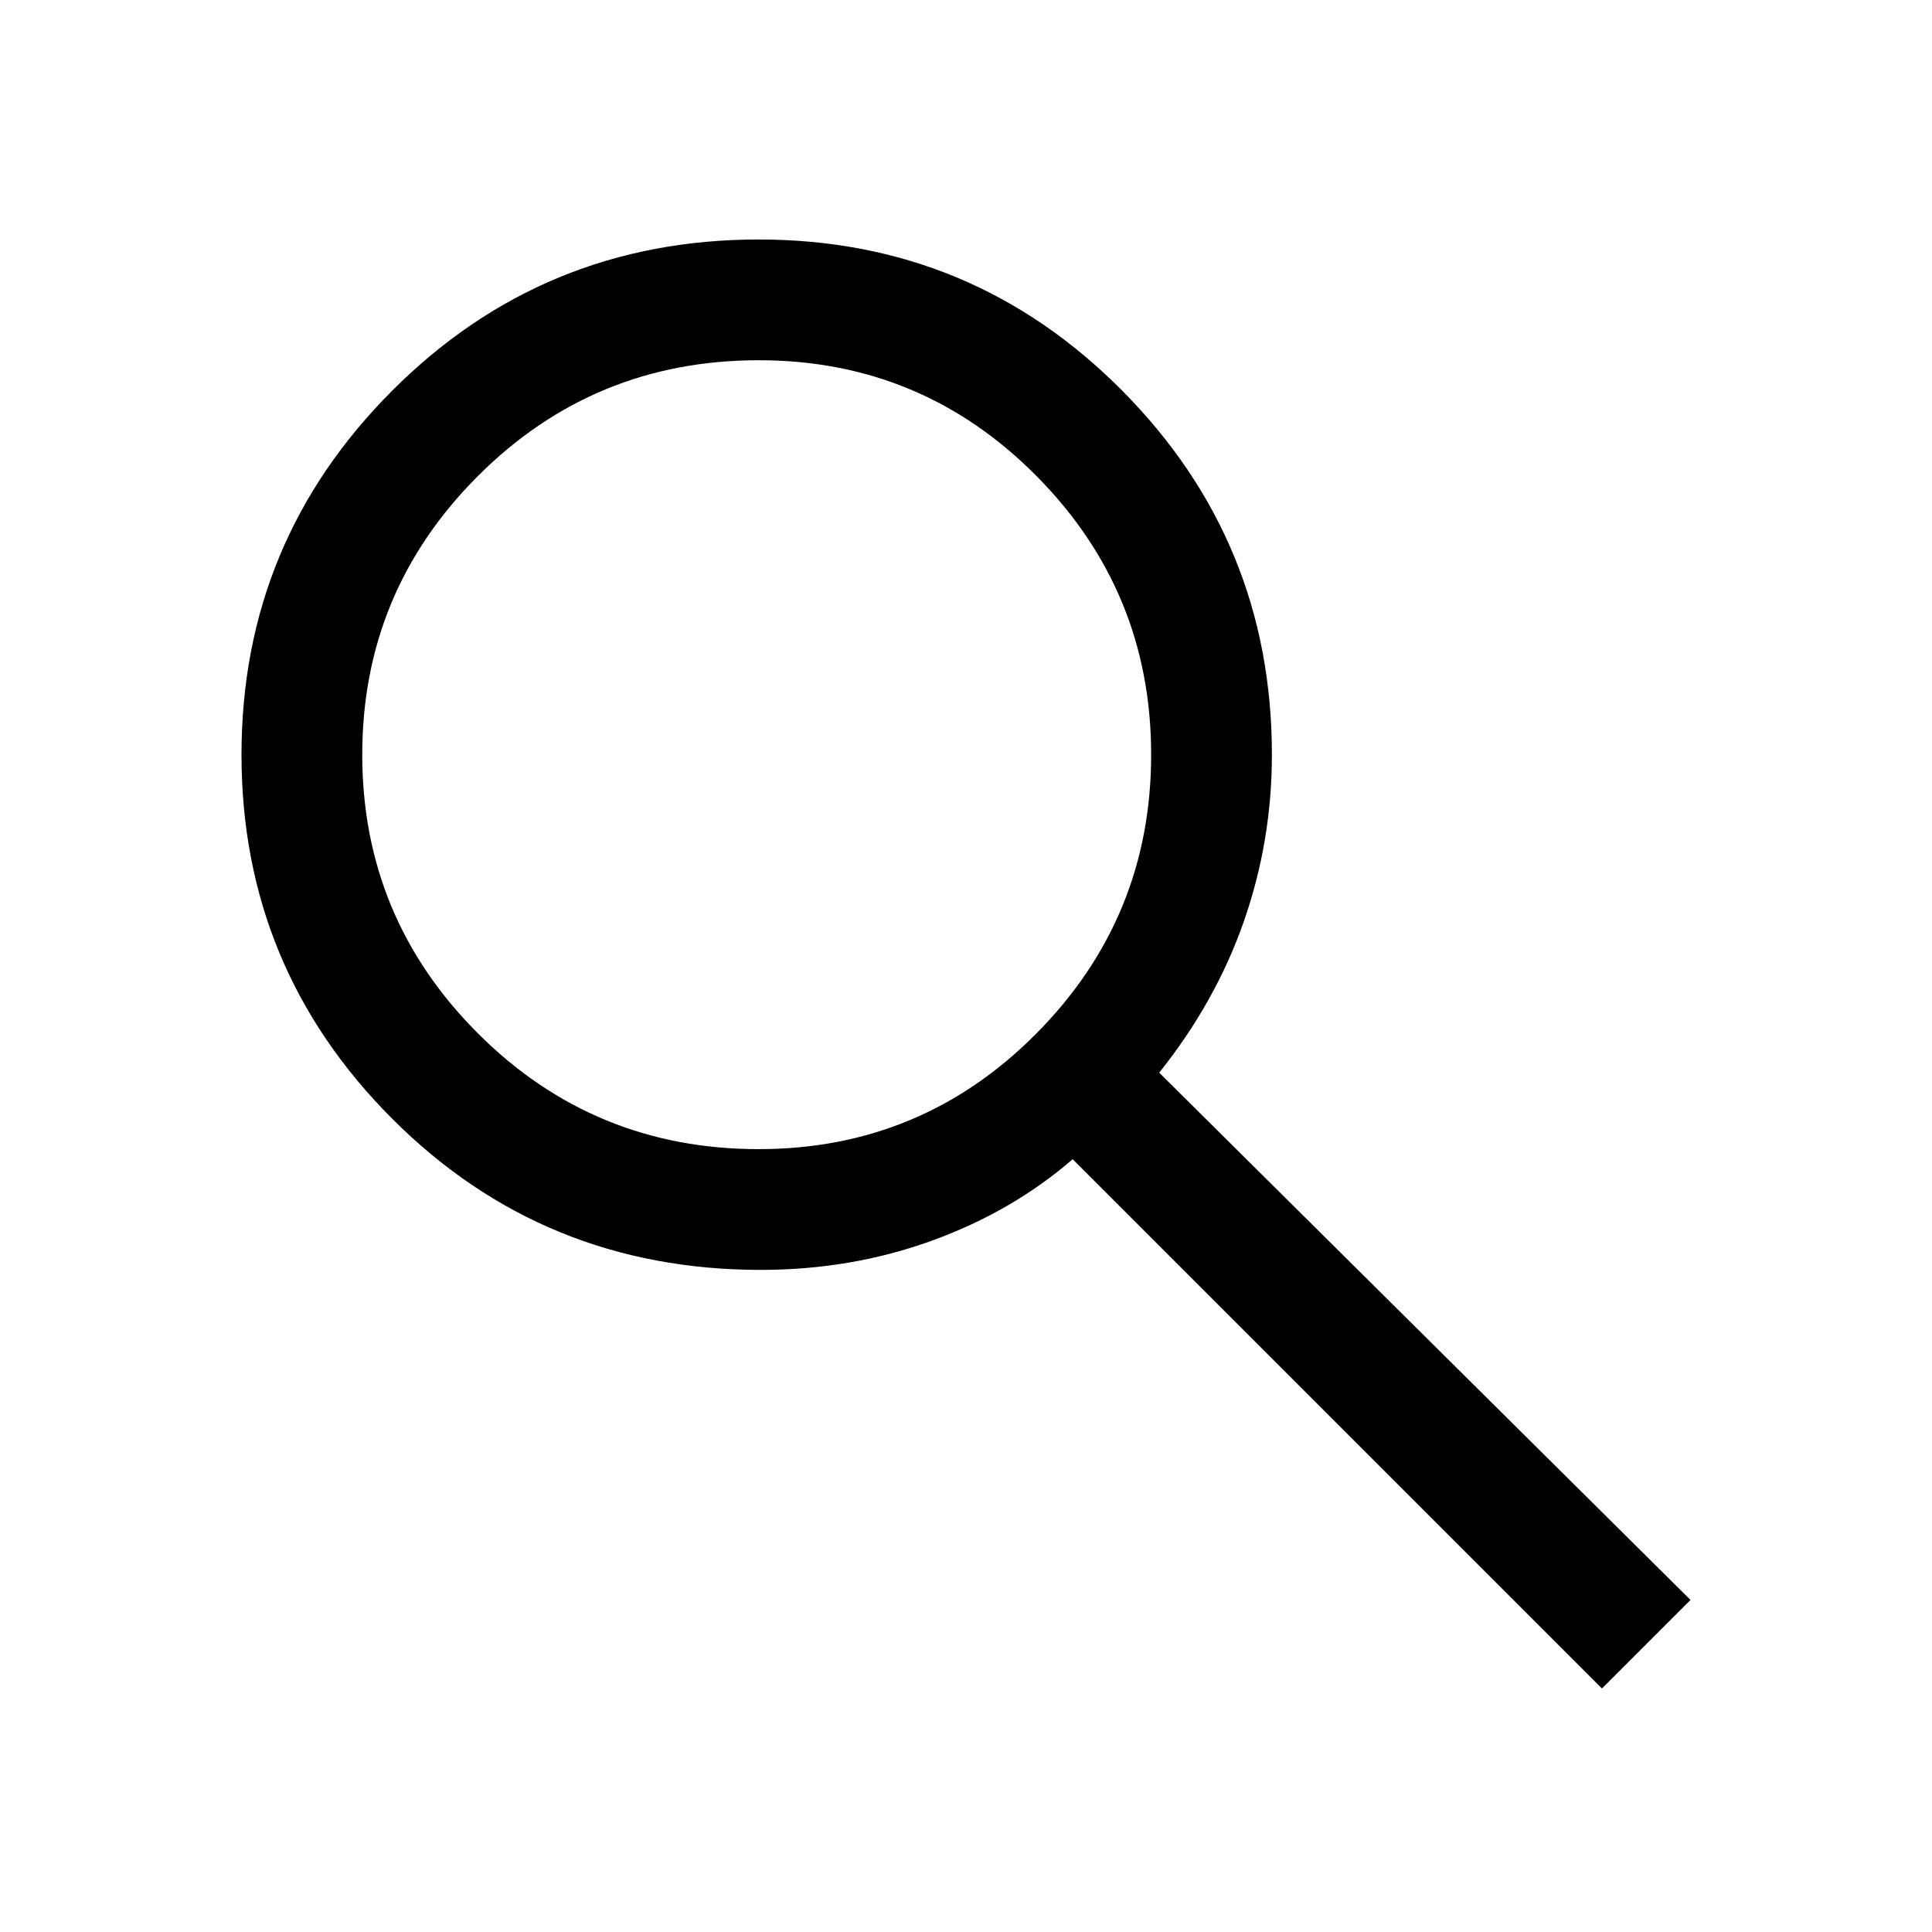
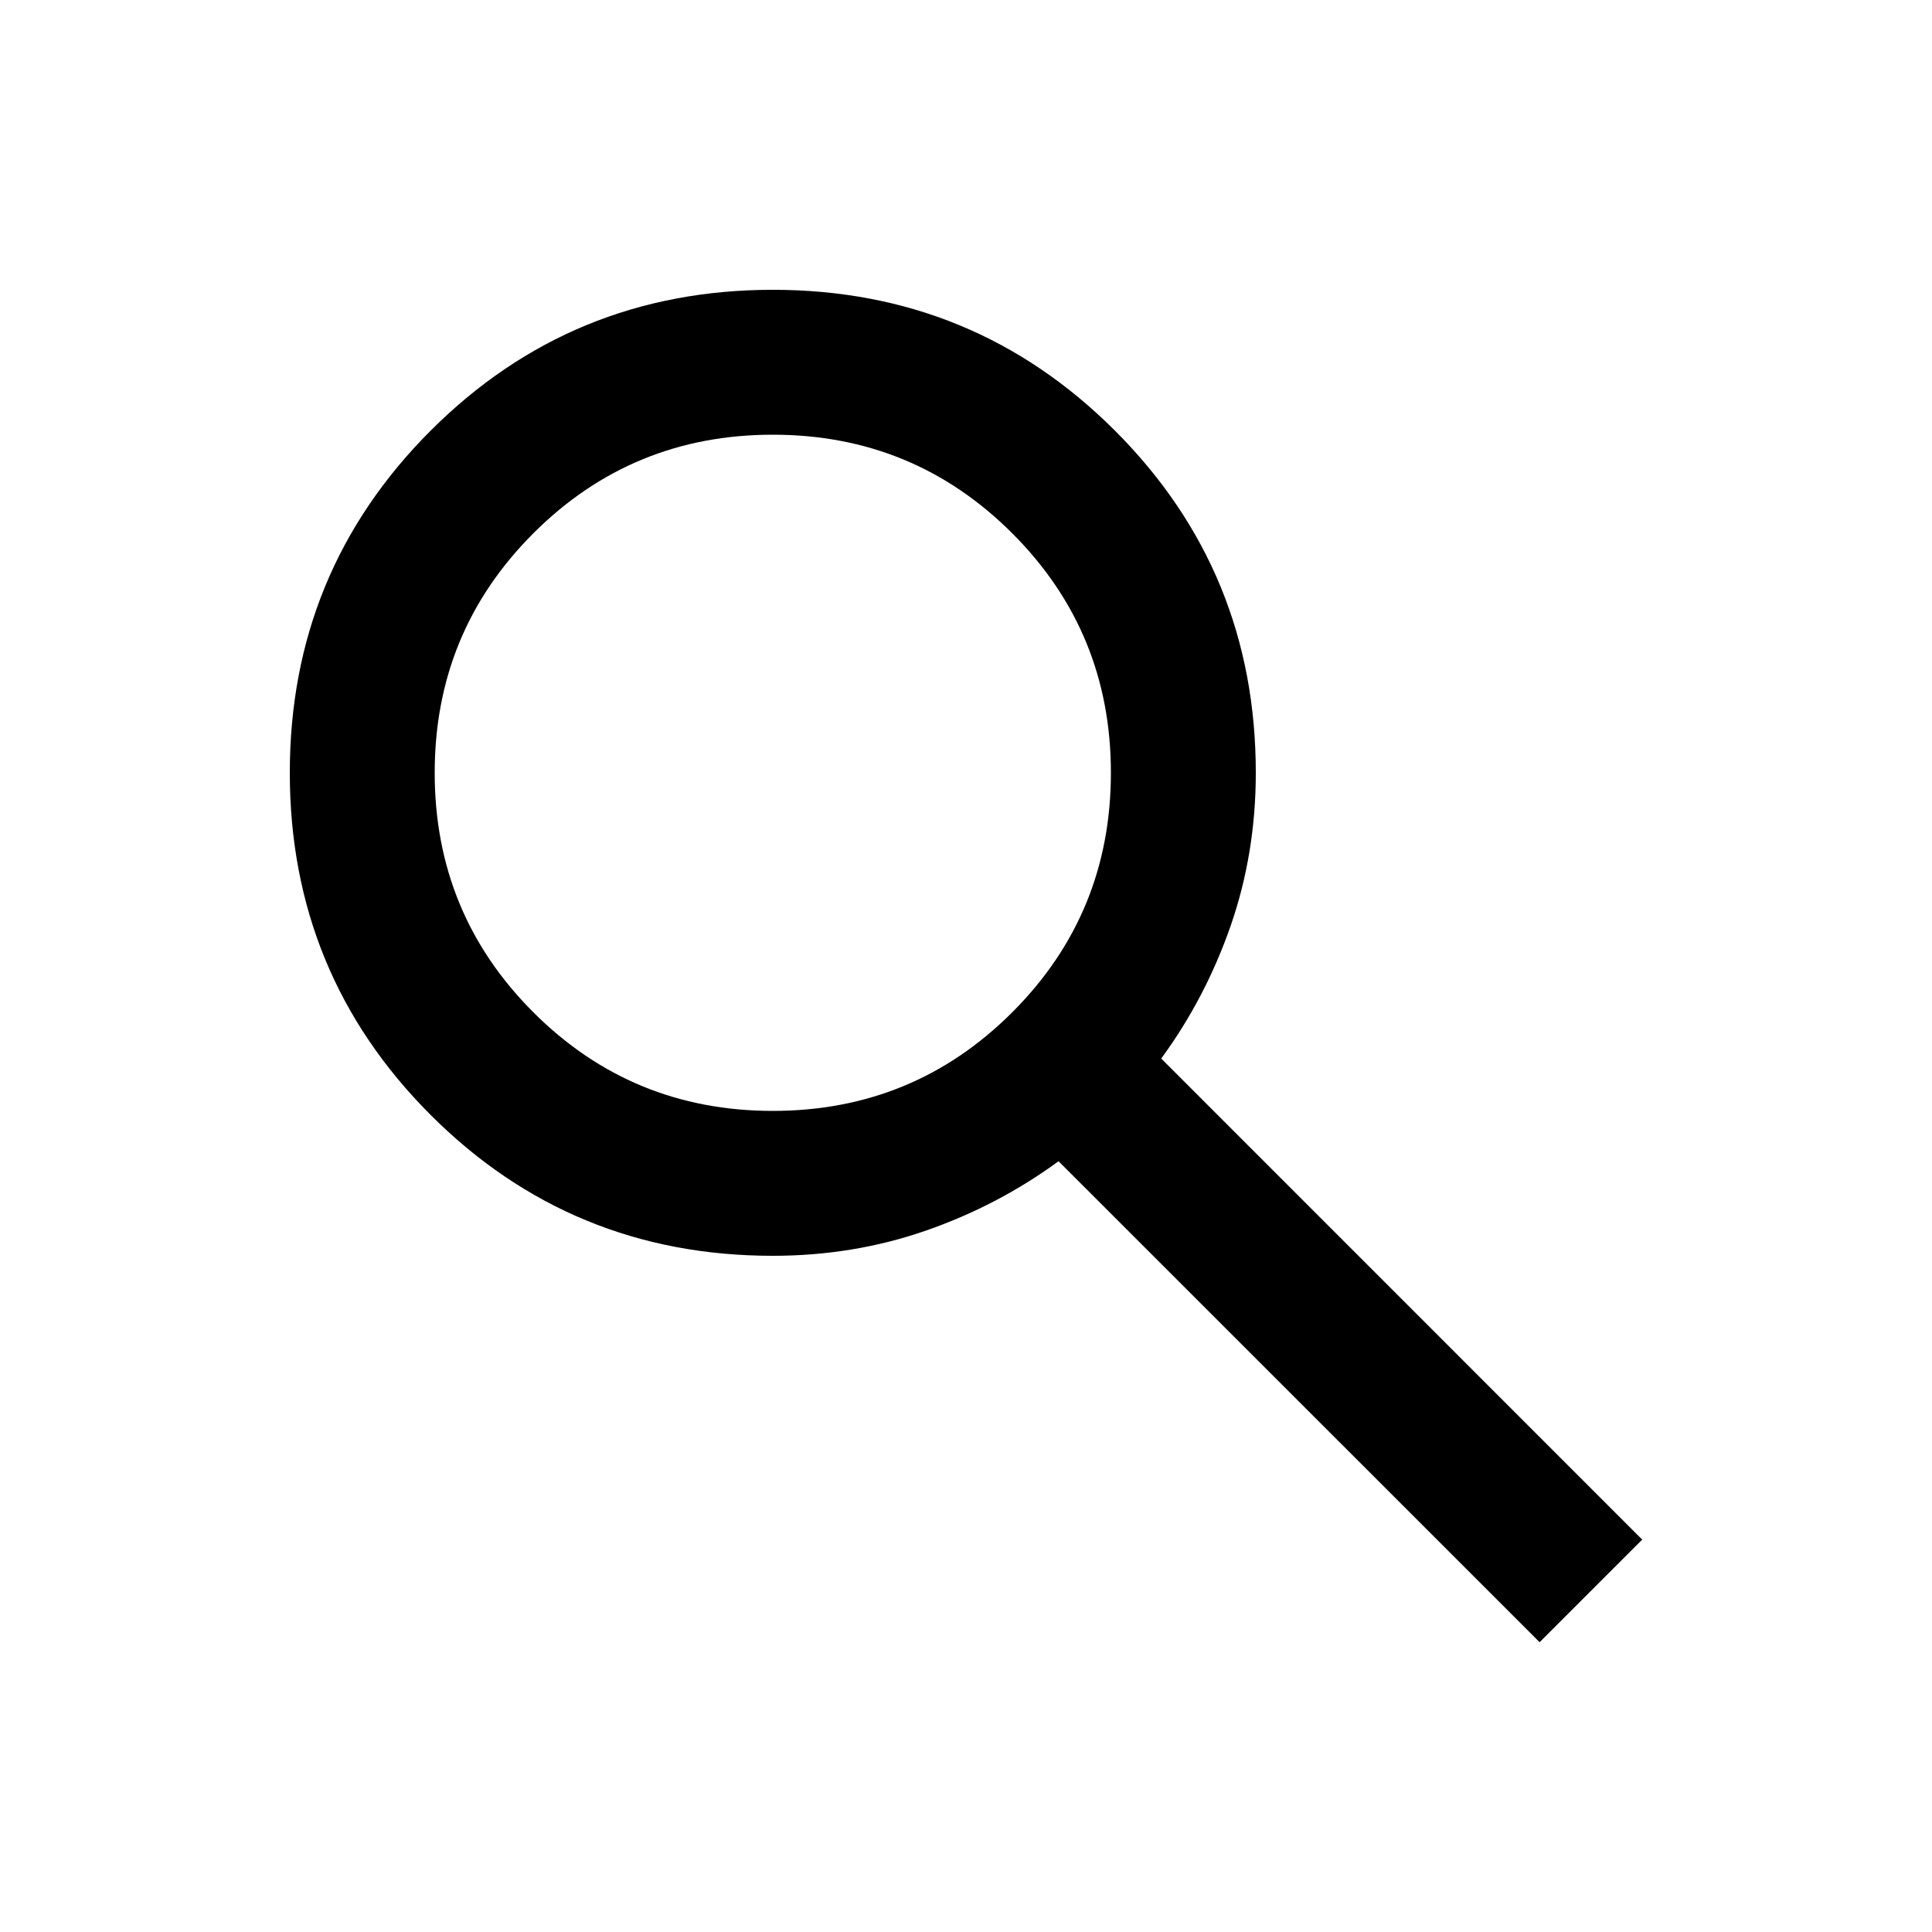
- <svg xmlns="http://www.w3.org/2000/svg" height="48" width="48">
-   <path d="M39.8 41.95 26.65 28.8q-1.5 1.3-3.5 2.025-2 .725-4.25.725-5.4 0-9.15-3.75T6 18.75q0-5.3 3.75-9.05 3.75-3.75 9.1-3.75 5.3 0 9.025 3.75 3.725 3.75 3.725 9.05 0 2.15-.7 4.15-.7 2-2.1 3.75L42 39.75Zm-20.95-13.4q4.05 0 6.9-2.875Q28.6 22.8 28.6 18.75t-2.85-6.925Q22.9 8.95 18.85 8.95q-4.1 0-6.975 2.875T9 18.75q0 4.05 2.875 6.925t6.975 2.875Z" />
+ <svg xmlns="http://www.w3.org/2000/svg" height="20" width="20">
+   <path d="m15.938 17-4.98-4.979q-.625.458-1.375.719Q8.833 13 8 13q-2.083 0-3.542-1.458Q3 10.083 3 8q0-2.083 1.458-3.542Q5.917 3 8 3q2.083 0 3.542 1.458Q13 5.917 13 8q0 .833-.26 1.583-.261.75-.719 1.375L17 15.938ZM8 11.5q1.458 0 2.479-1.021Q11.5 9.458 11.5 8q0-1.458-1.021-2.479Q9.458 4.5 8 4.5q-1.458 0-2.479 1.021Q4.5 6.542 4.5 8q0 1.458 1.021 2.479Q6.542 11.5 8 11.5Z" />
</svg>
